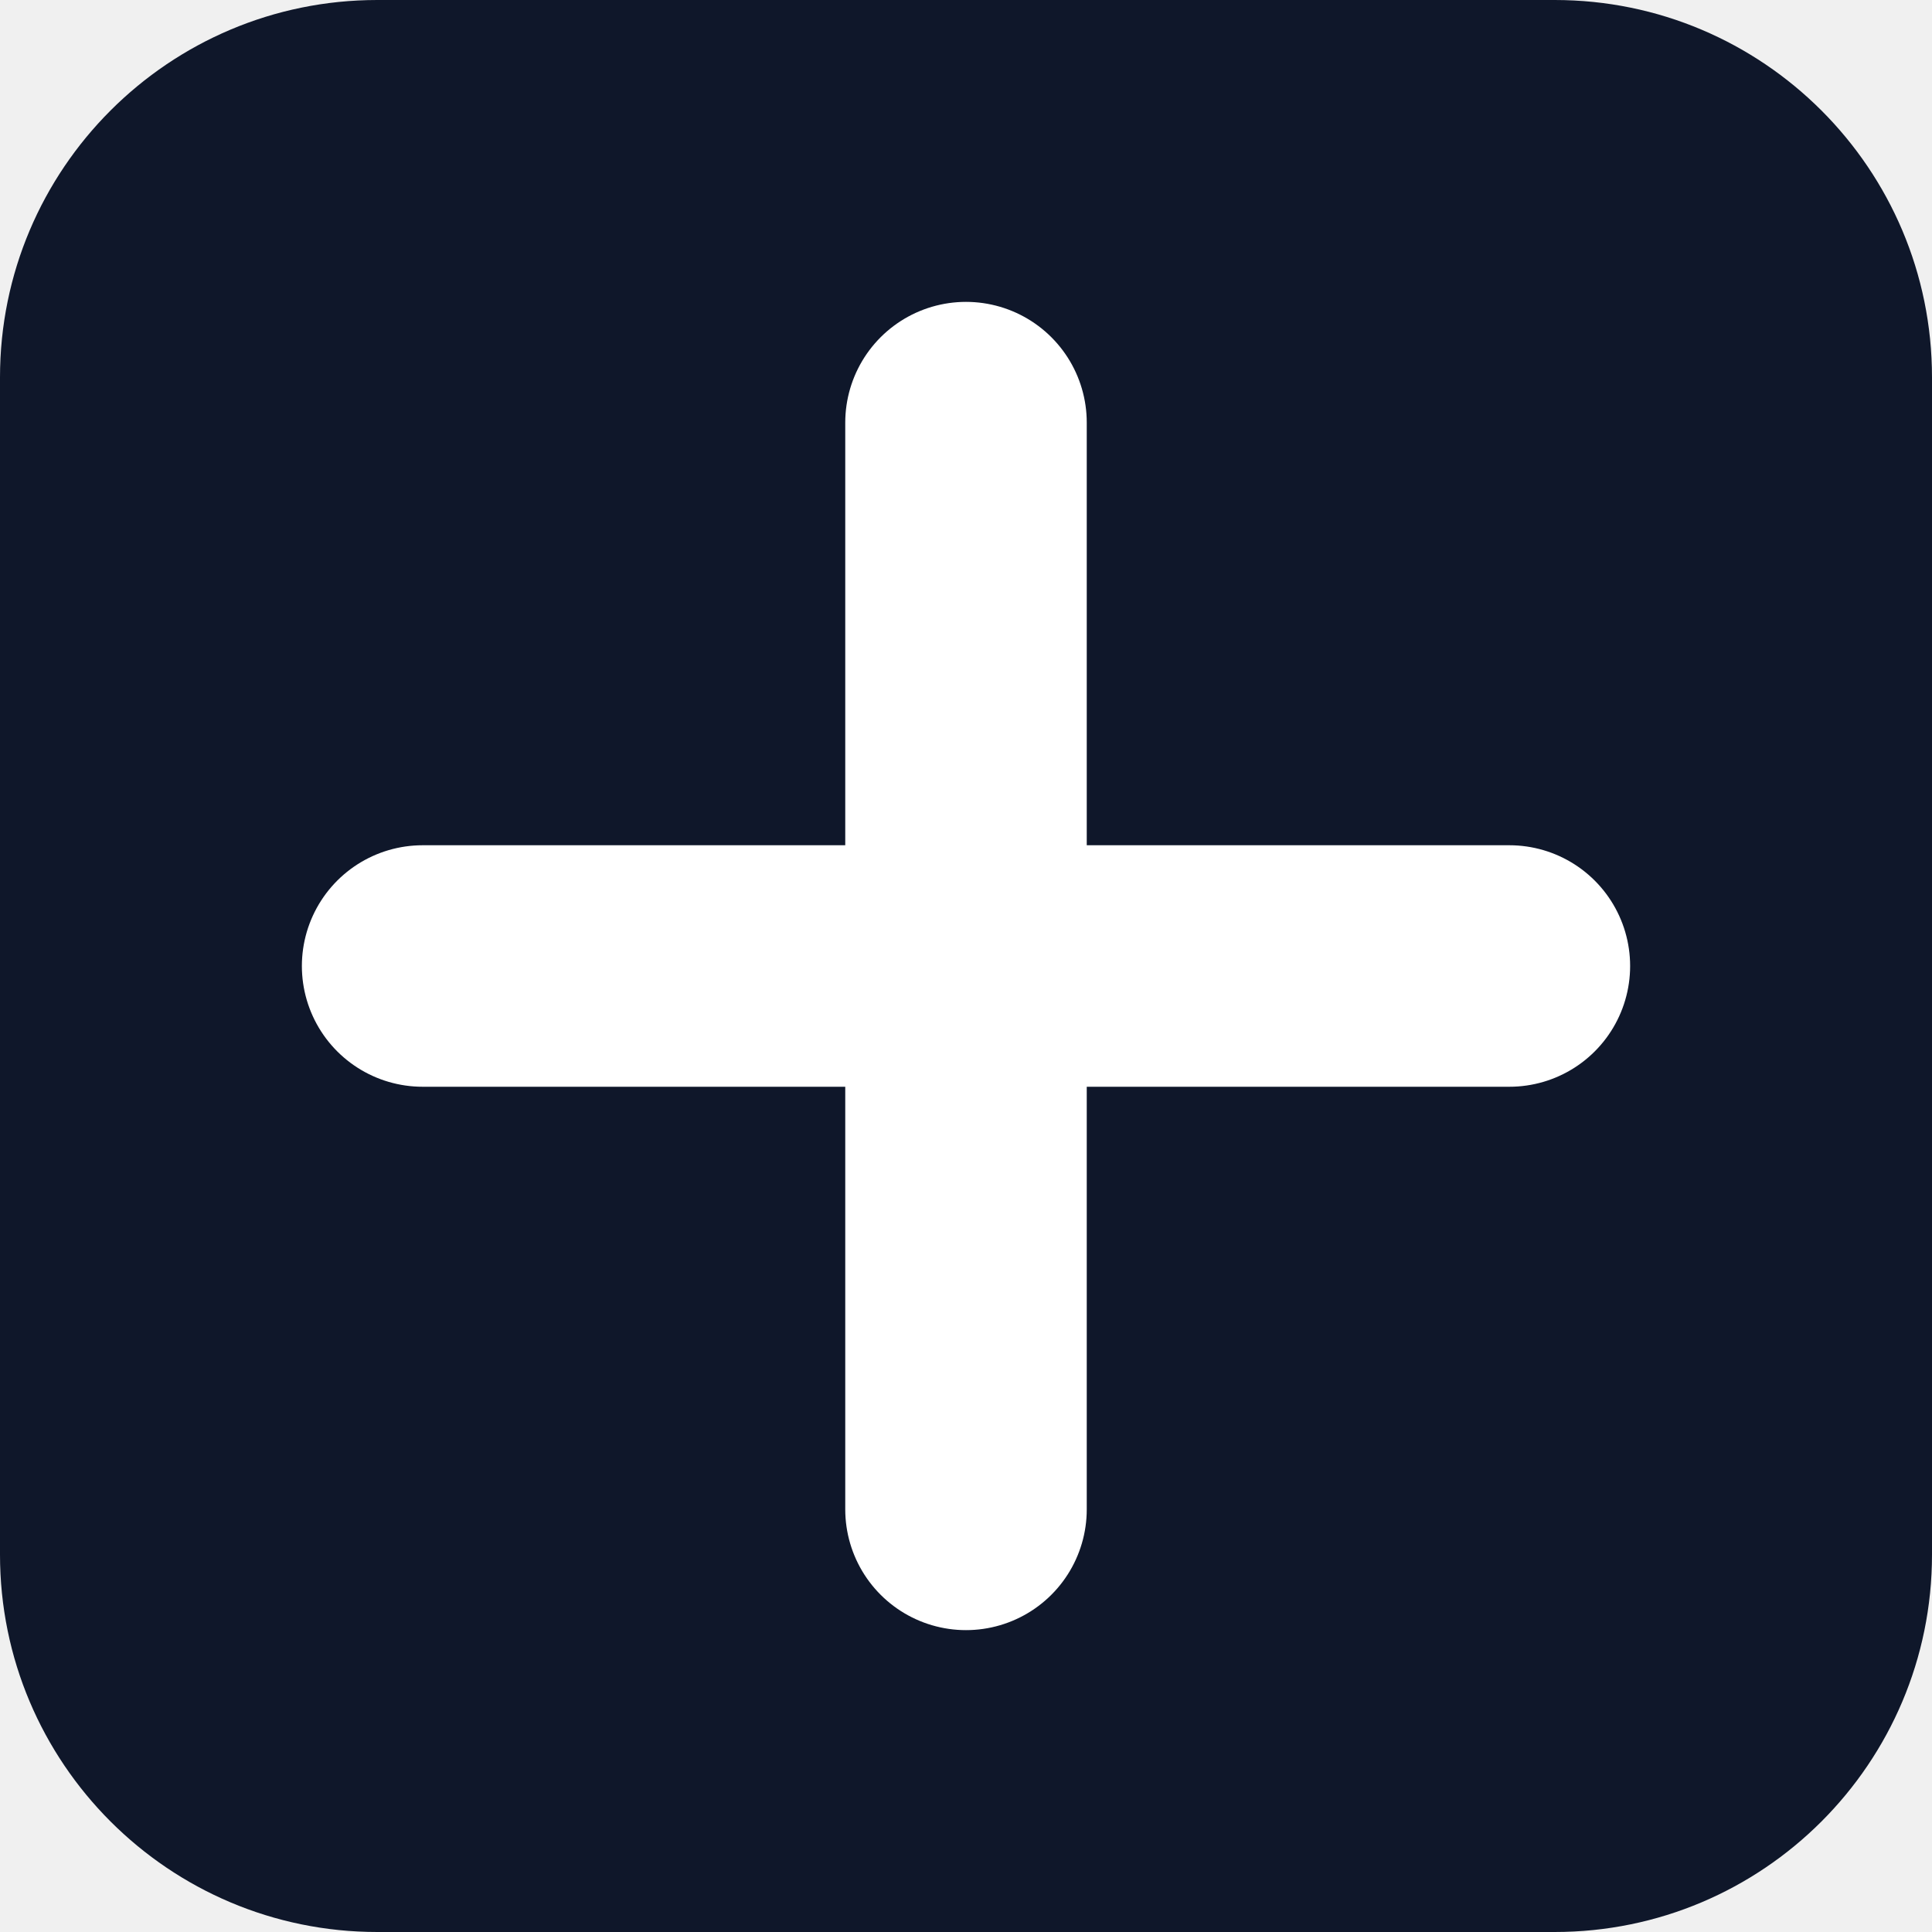
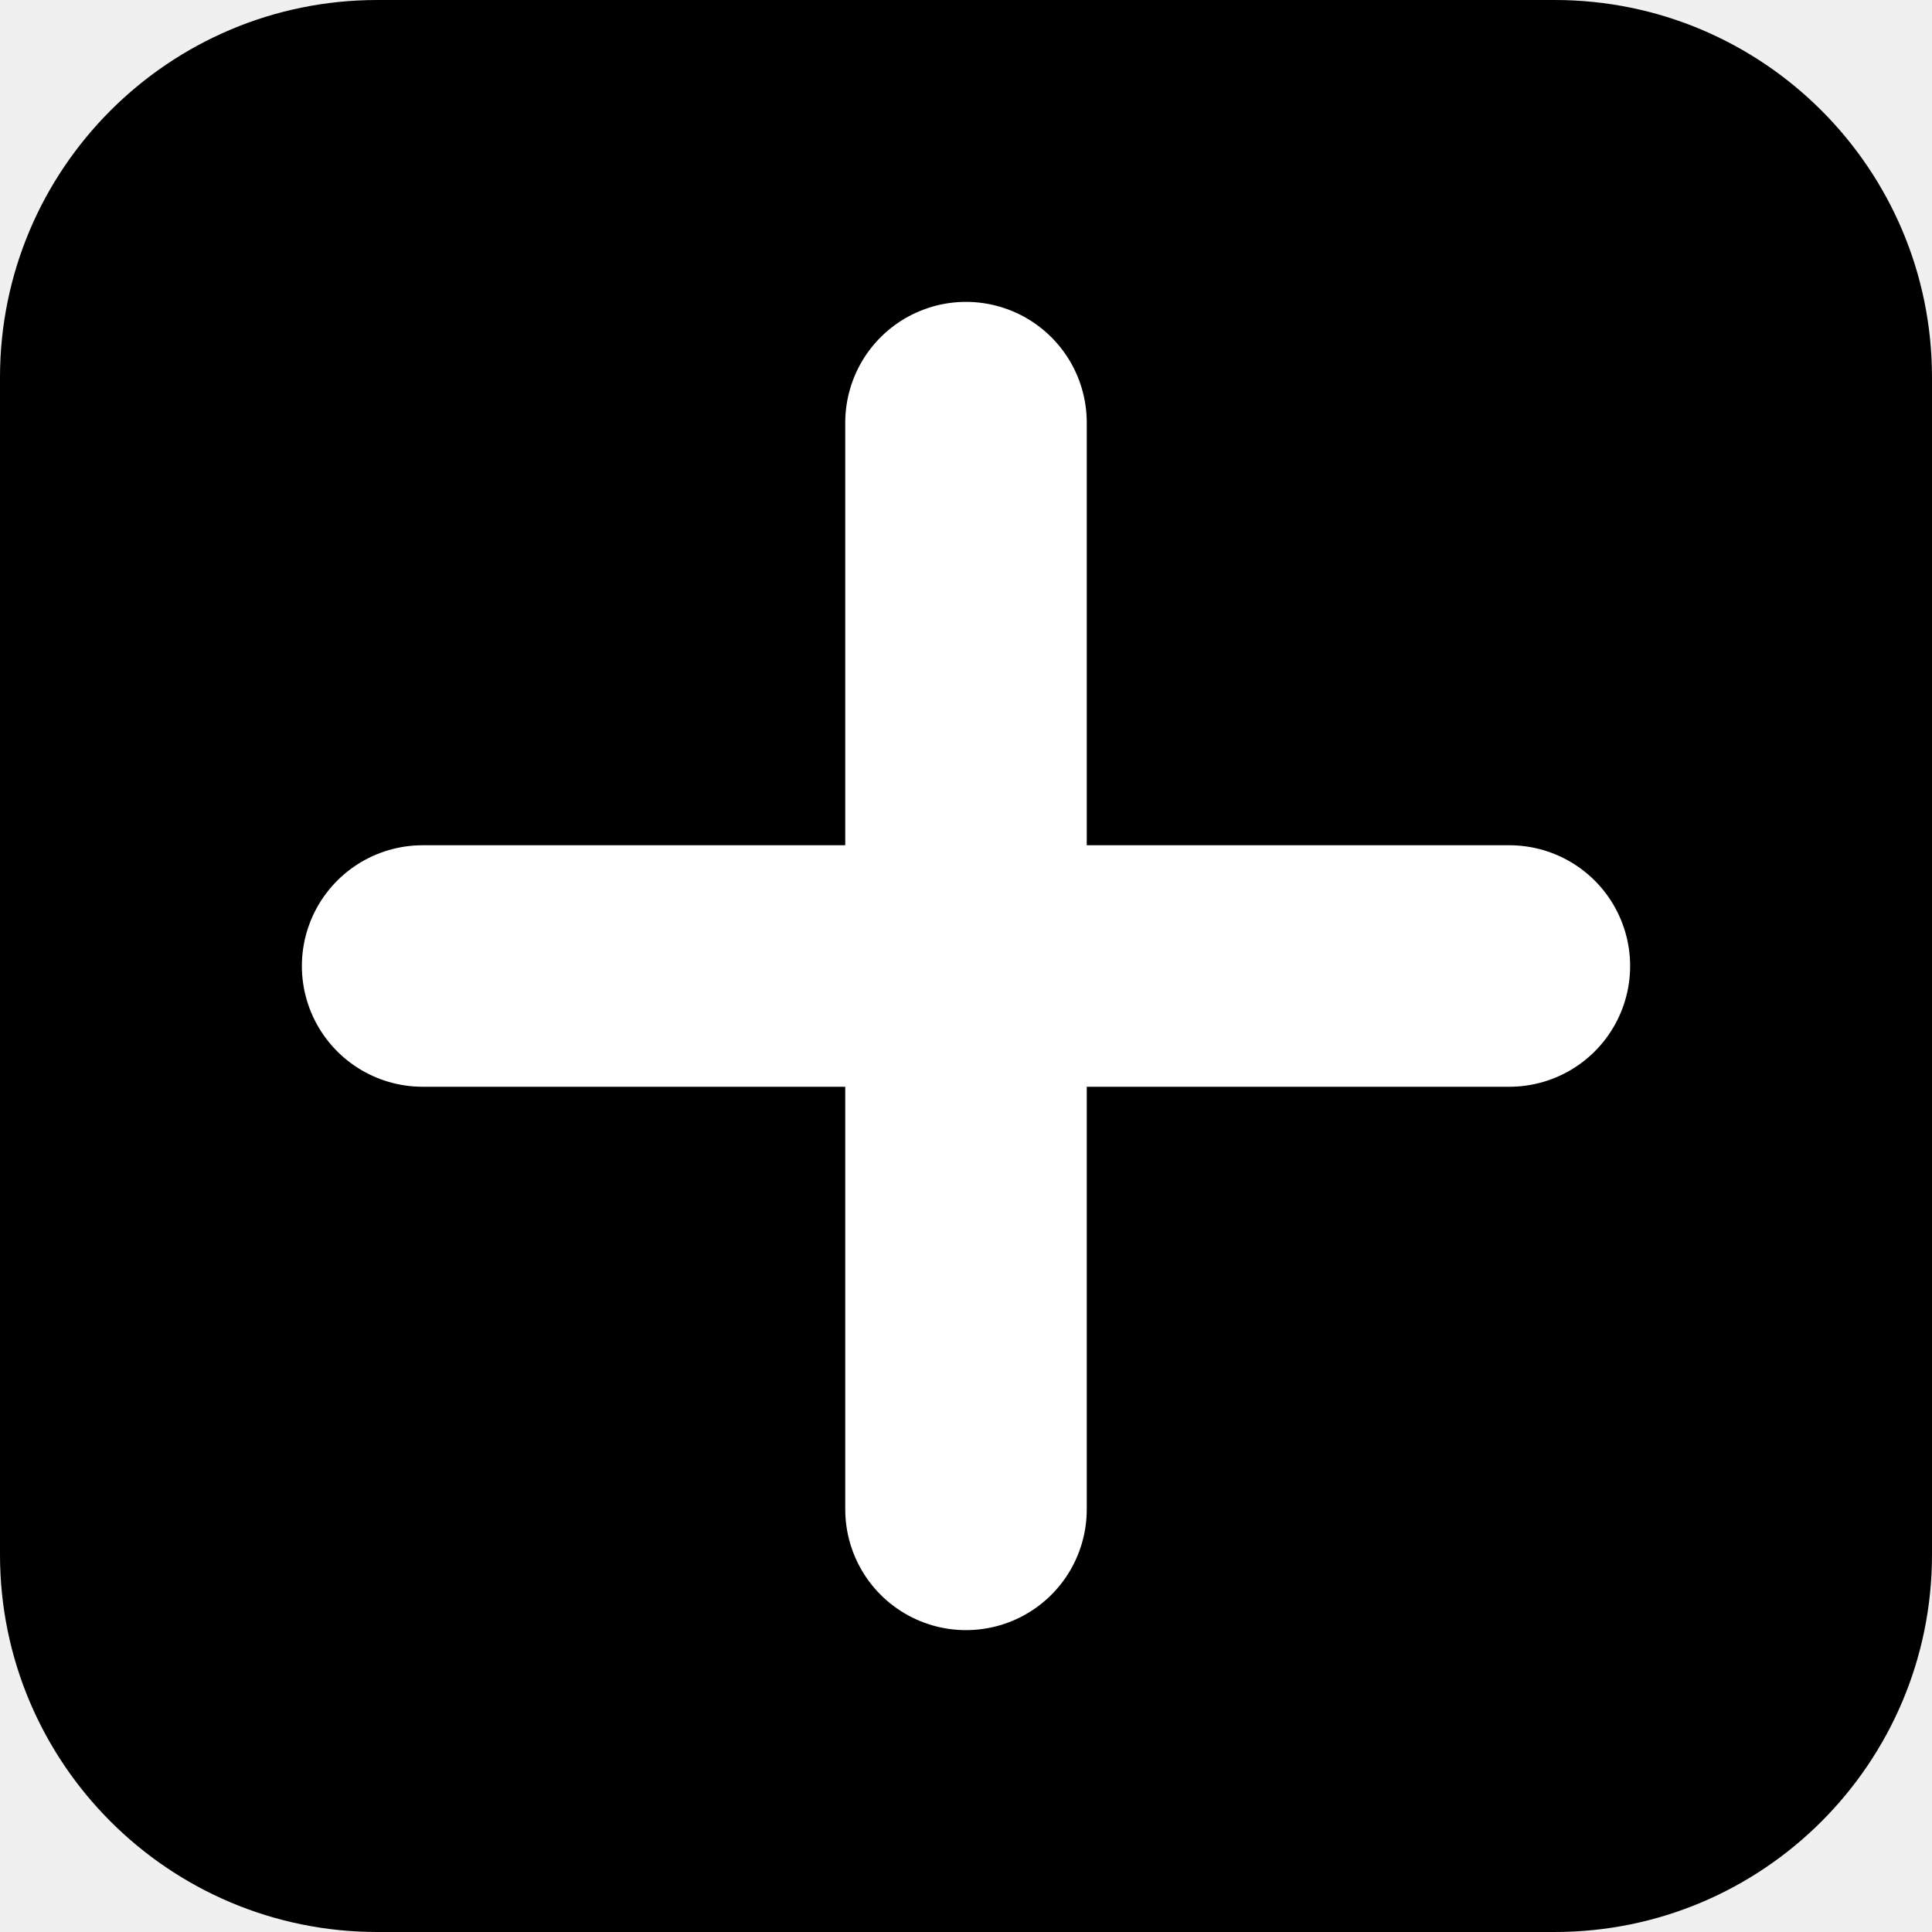
<svg xmlns="http://www.w3.org/2000/svg" viewBox="0 0 512 512">
-   <rect width="512" height="512" fill="#0f172a" rx="100" />
+   <rect width="512" height="512" fill="#000000" rx="100" />
  <path d="M256 112v288M112 256h288" stroke="white" stroke-width="64" stroke-linecap="round" />
</svg>
